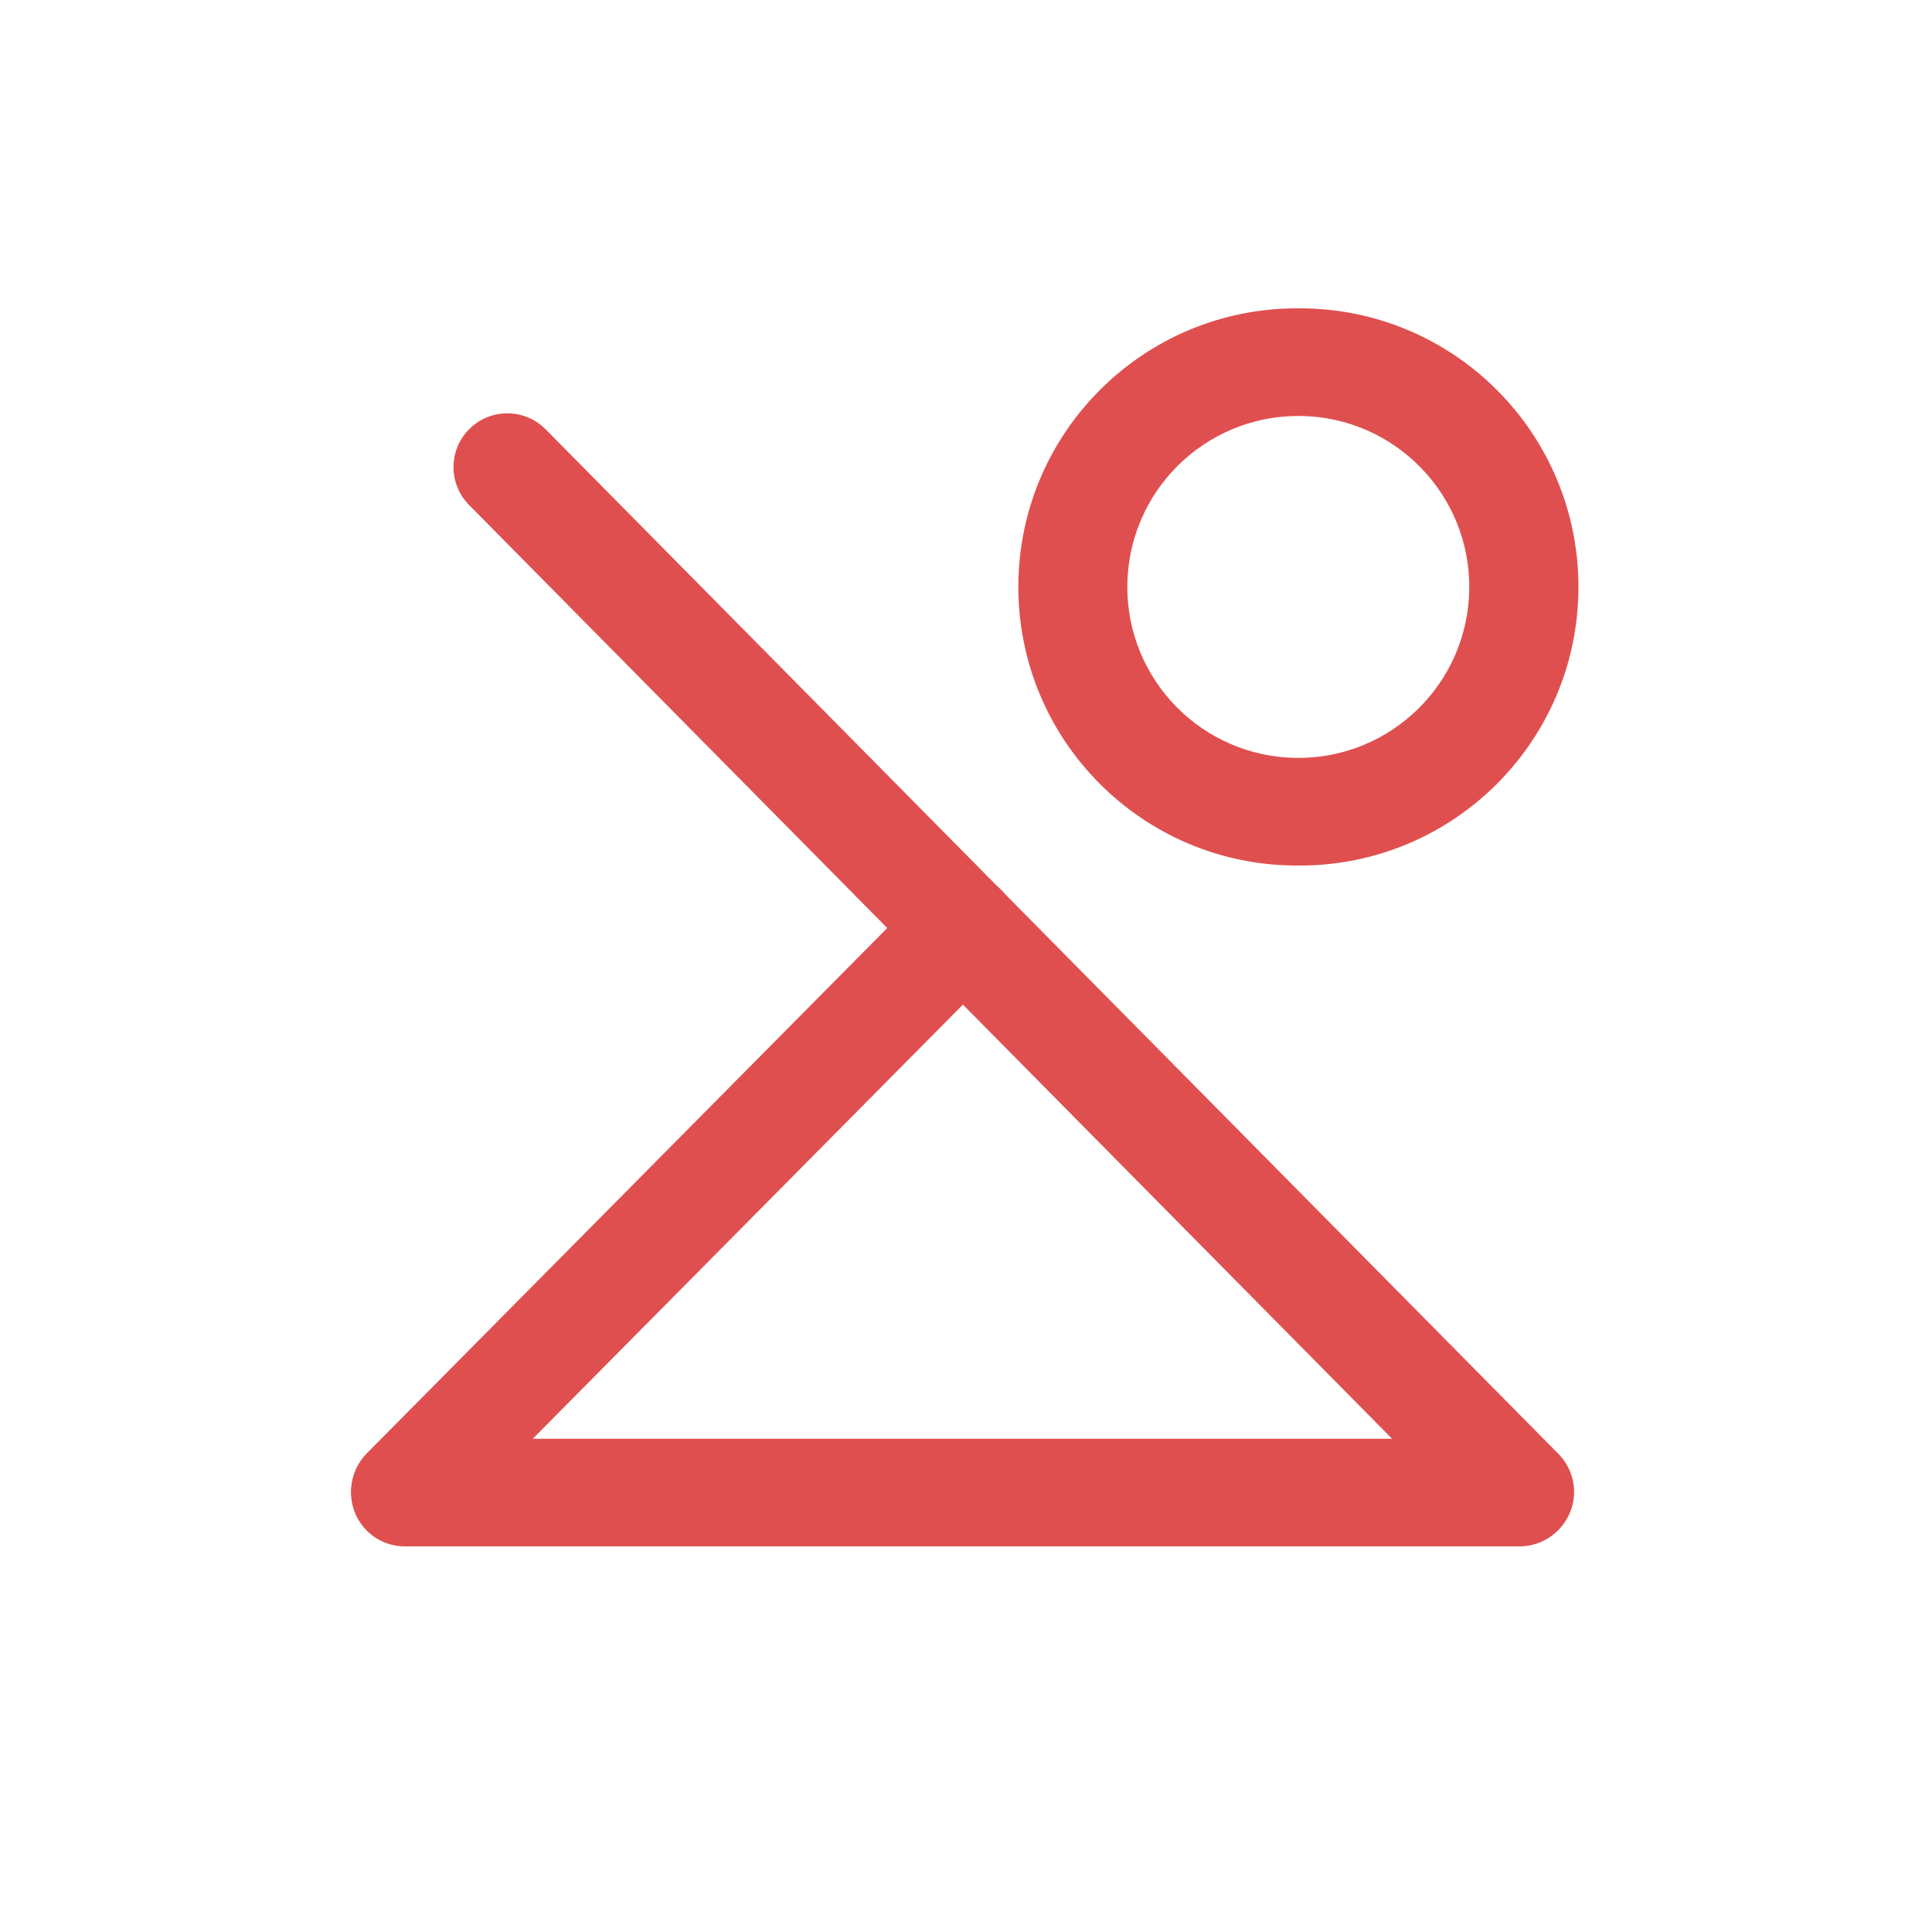
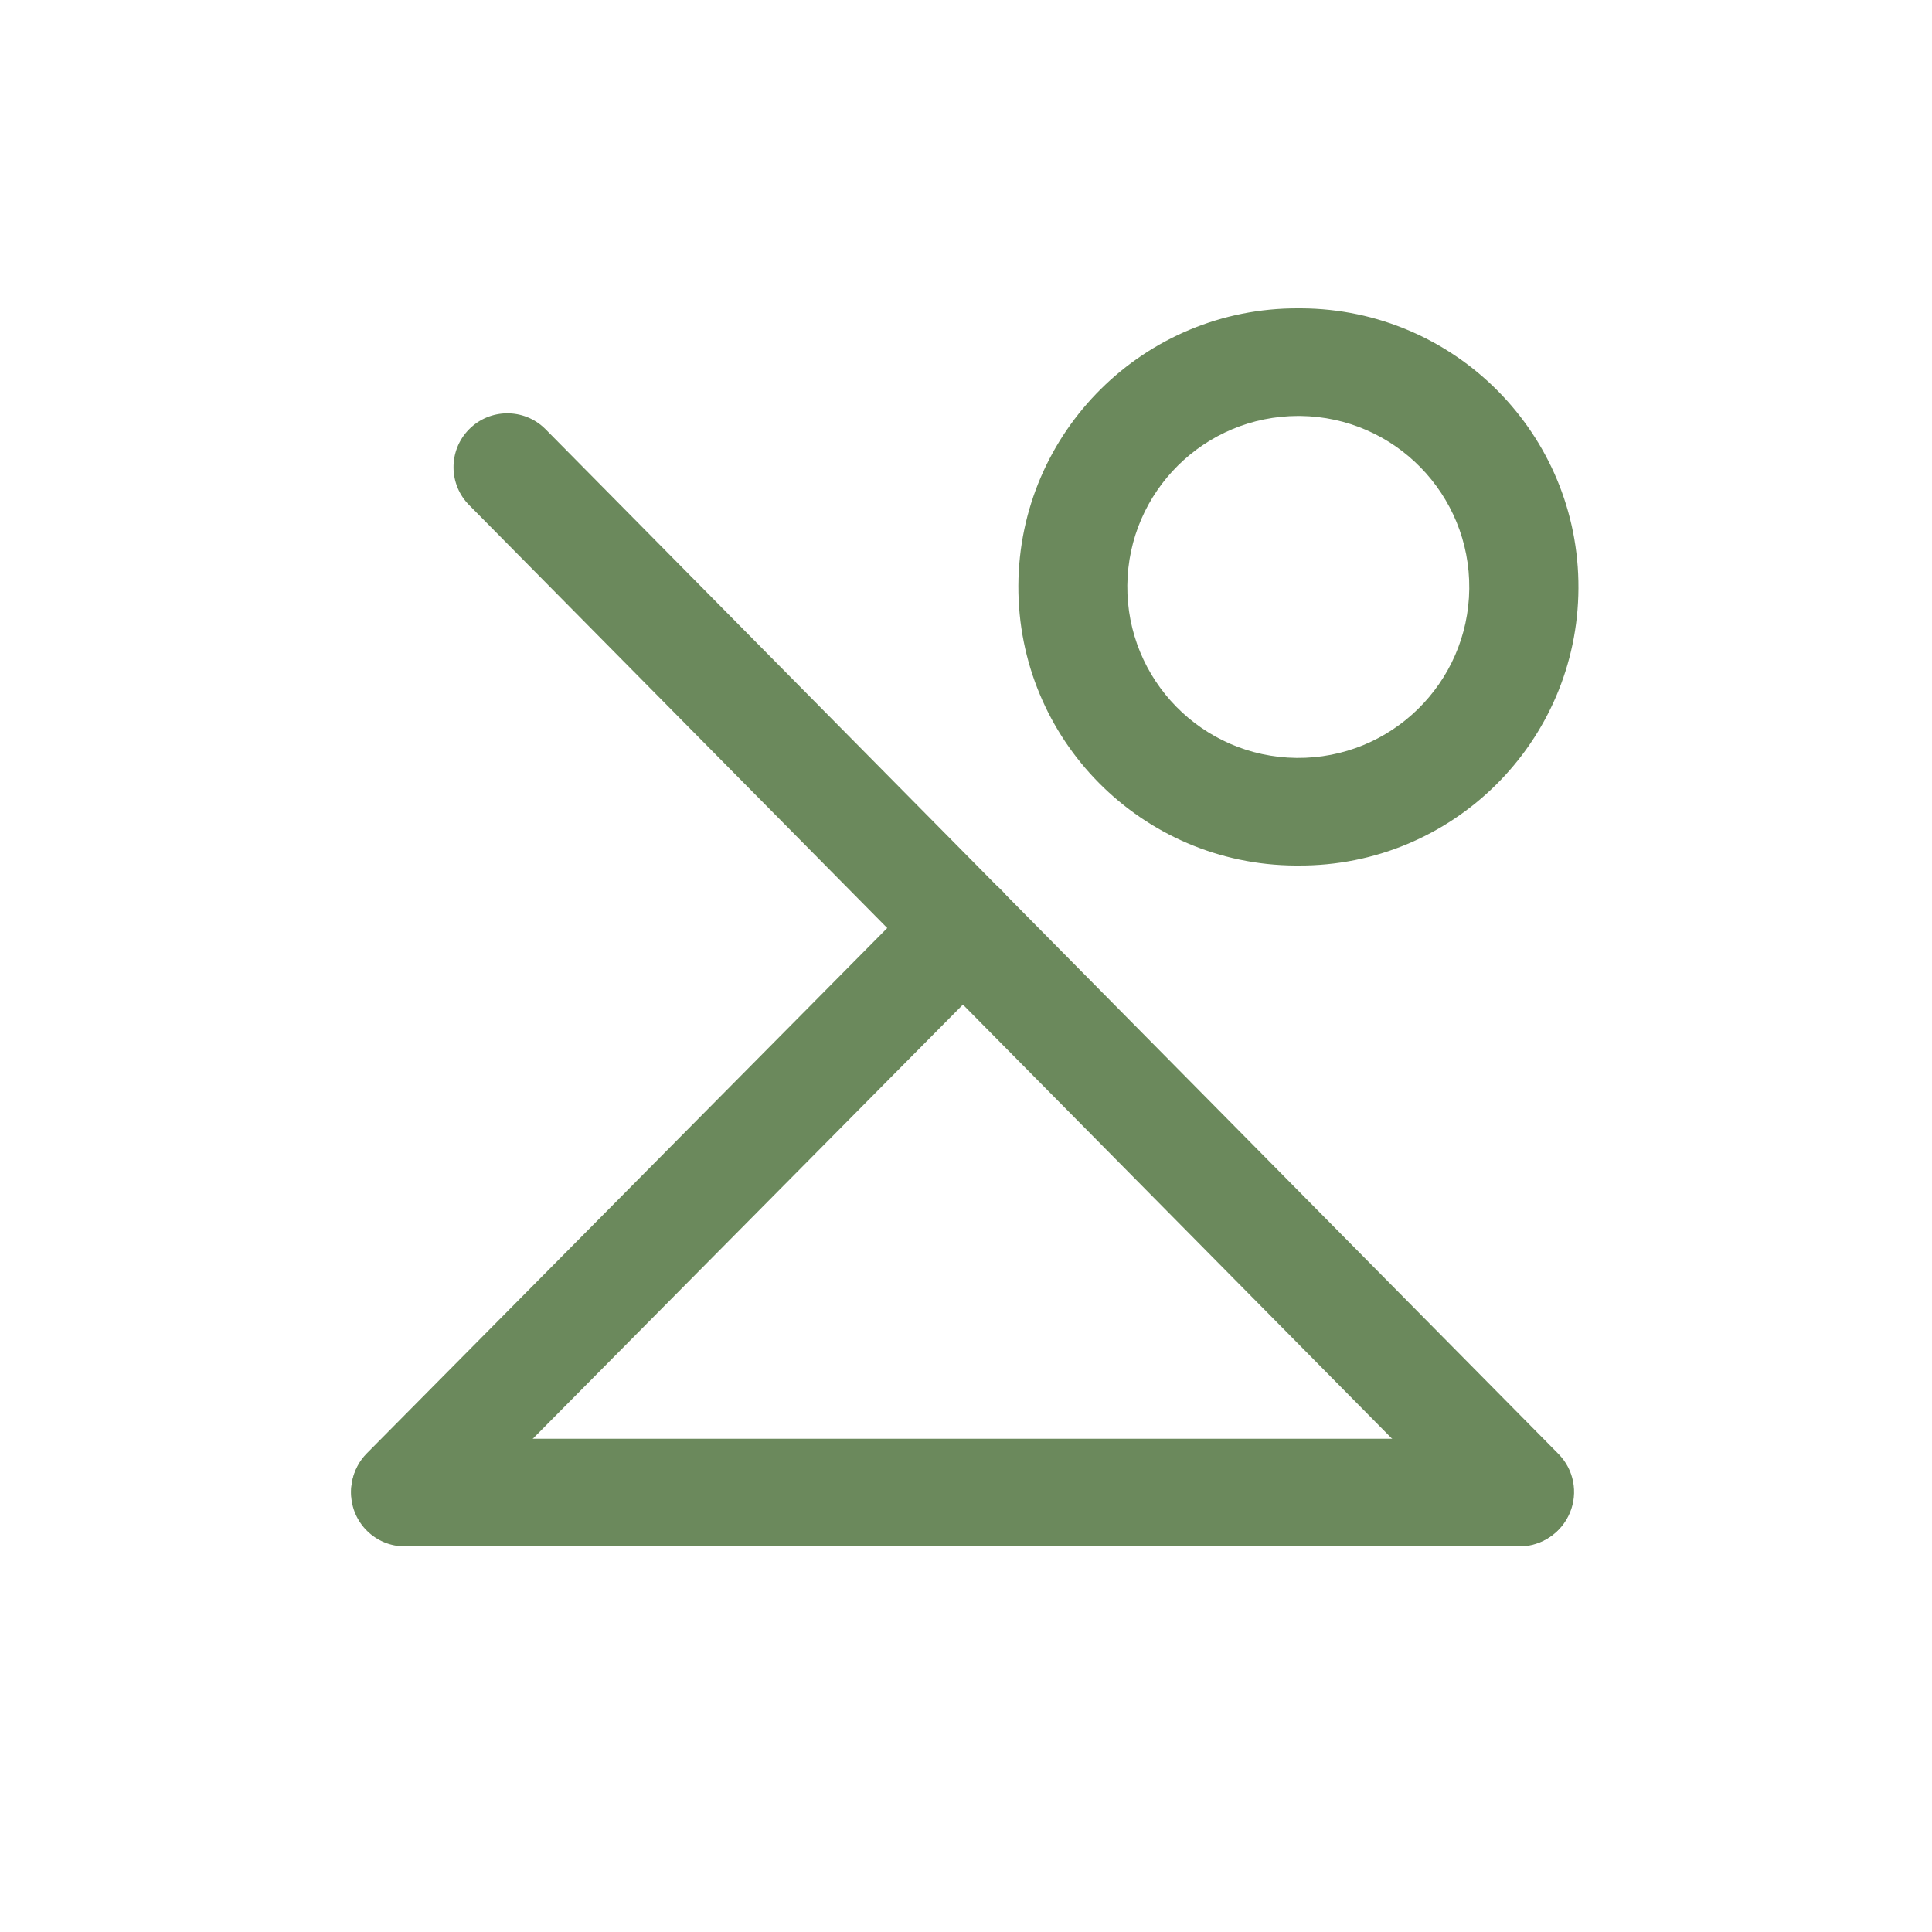
<svg xmlns="http://www.w3.org/2000/svg" id="Layer_1" data-name="Layer 1" viewBox="0 0 1000 1000">
  <defs>
-     <style>.cls-1{fill:#e04f4f;}</style>
+     <style>.cls-1{fill:#6B895C;}</style>
  </defs>
  <path class="cls-1" d="M786.9,800.1a27.85,27.85,0,0,1-19.8-8.3l-524-530.1a27.86,27.86,0,1,1,39-39.8l.6.6,524,530.1a27.9,27.9,0,0,1-19.8,47.5Z" />
  <path class="cls-1" d="M209.6,799.7a27.86,27.86,0,0,1-19.7-47.5L478.7,460.7a27.86,27.86,0,0,1,39.6,39.2L229.4,791.5A27.75,27.75,0,0,1,209.6,799.7Z" />
  <path class="cls-1" d="M787.2,800.4H209.6a27.86,27.86,0,0,1-1.1-55.7H787.2a27.86,27.86,0,0,1,0,55.7Z" />
  <path class="cls-1" d="M672.1,448h-1.5A144.2,144.2,0,0,1,672,159.6h1.5A144.2,144.2,0,1,1,672.1,448ZM672,215.3a88.54,88.54,0,0,0-88.5,87.6h0A88.5,88.5,0,1,0,673,215.3ZM555.7,302.6Z" />
</svg>
